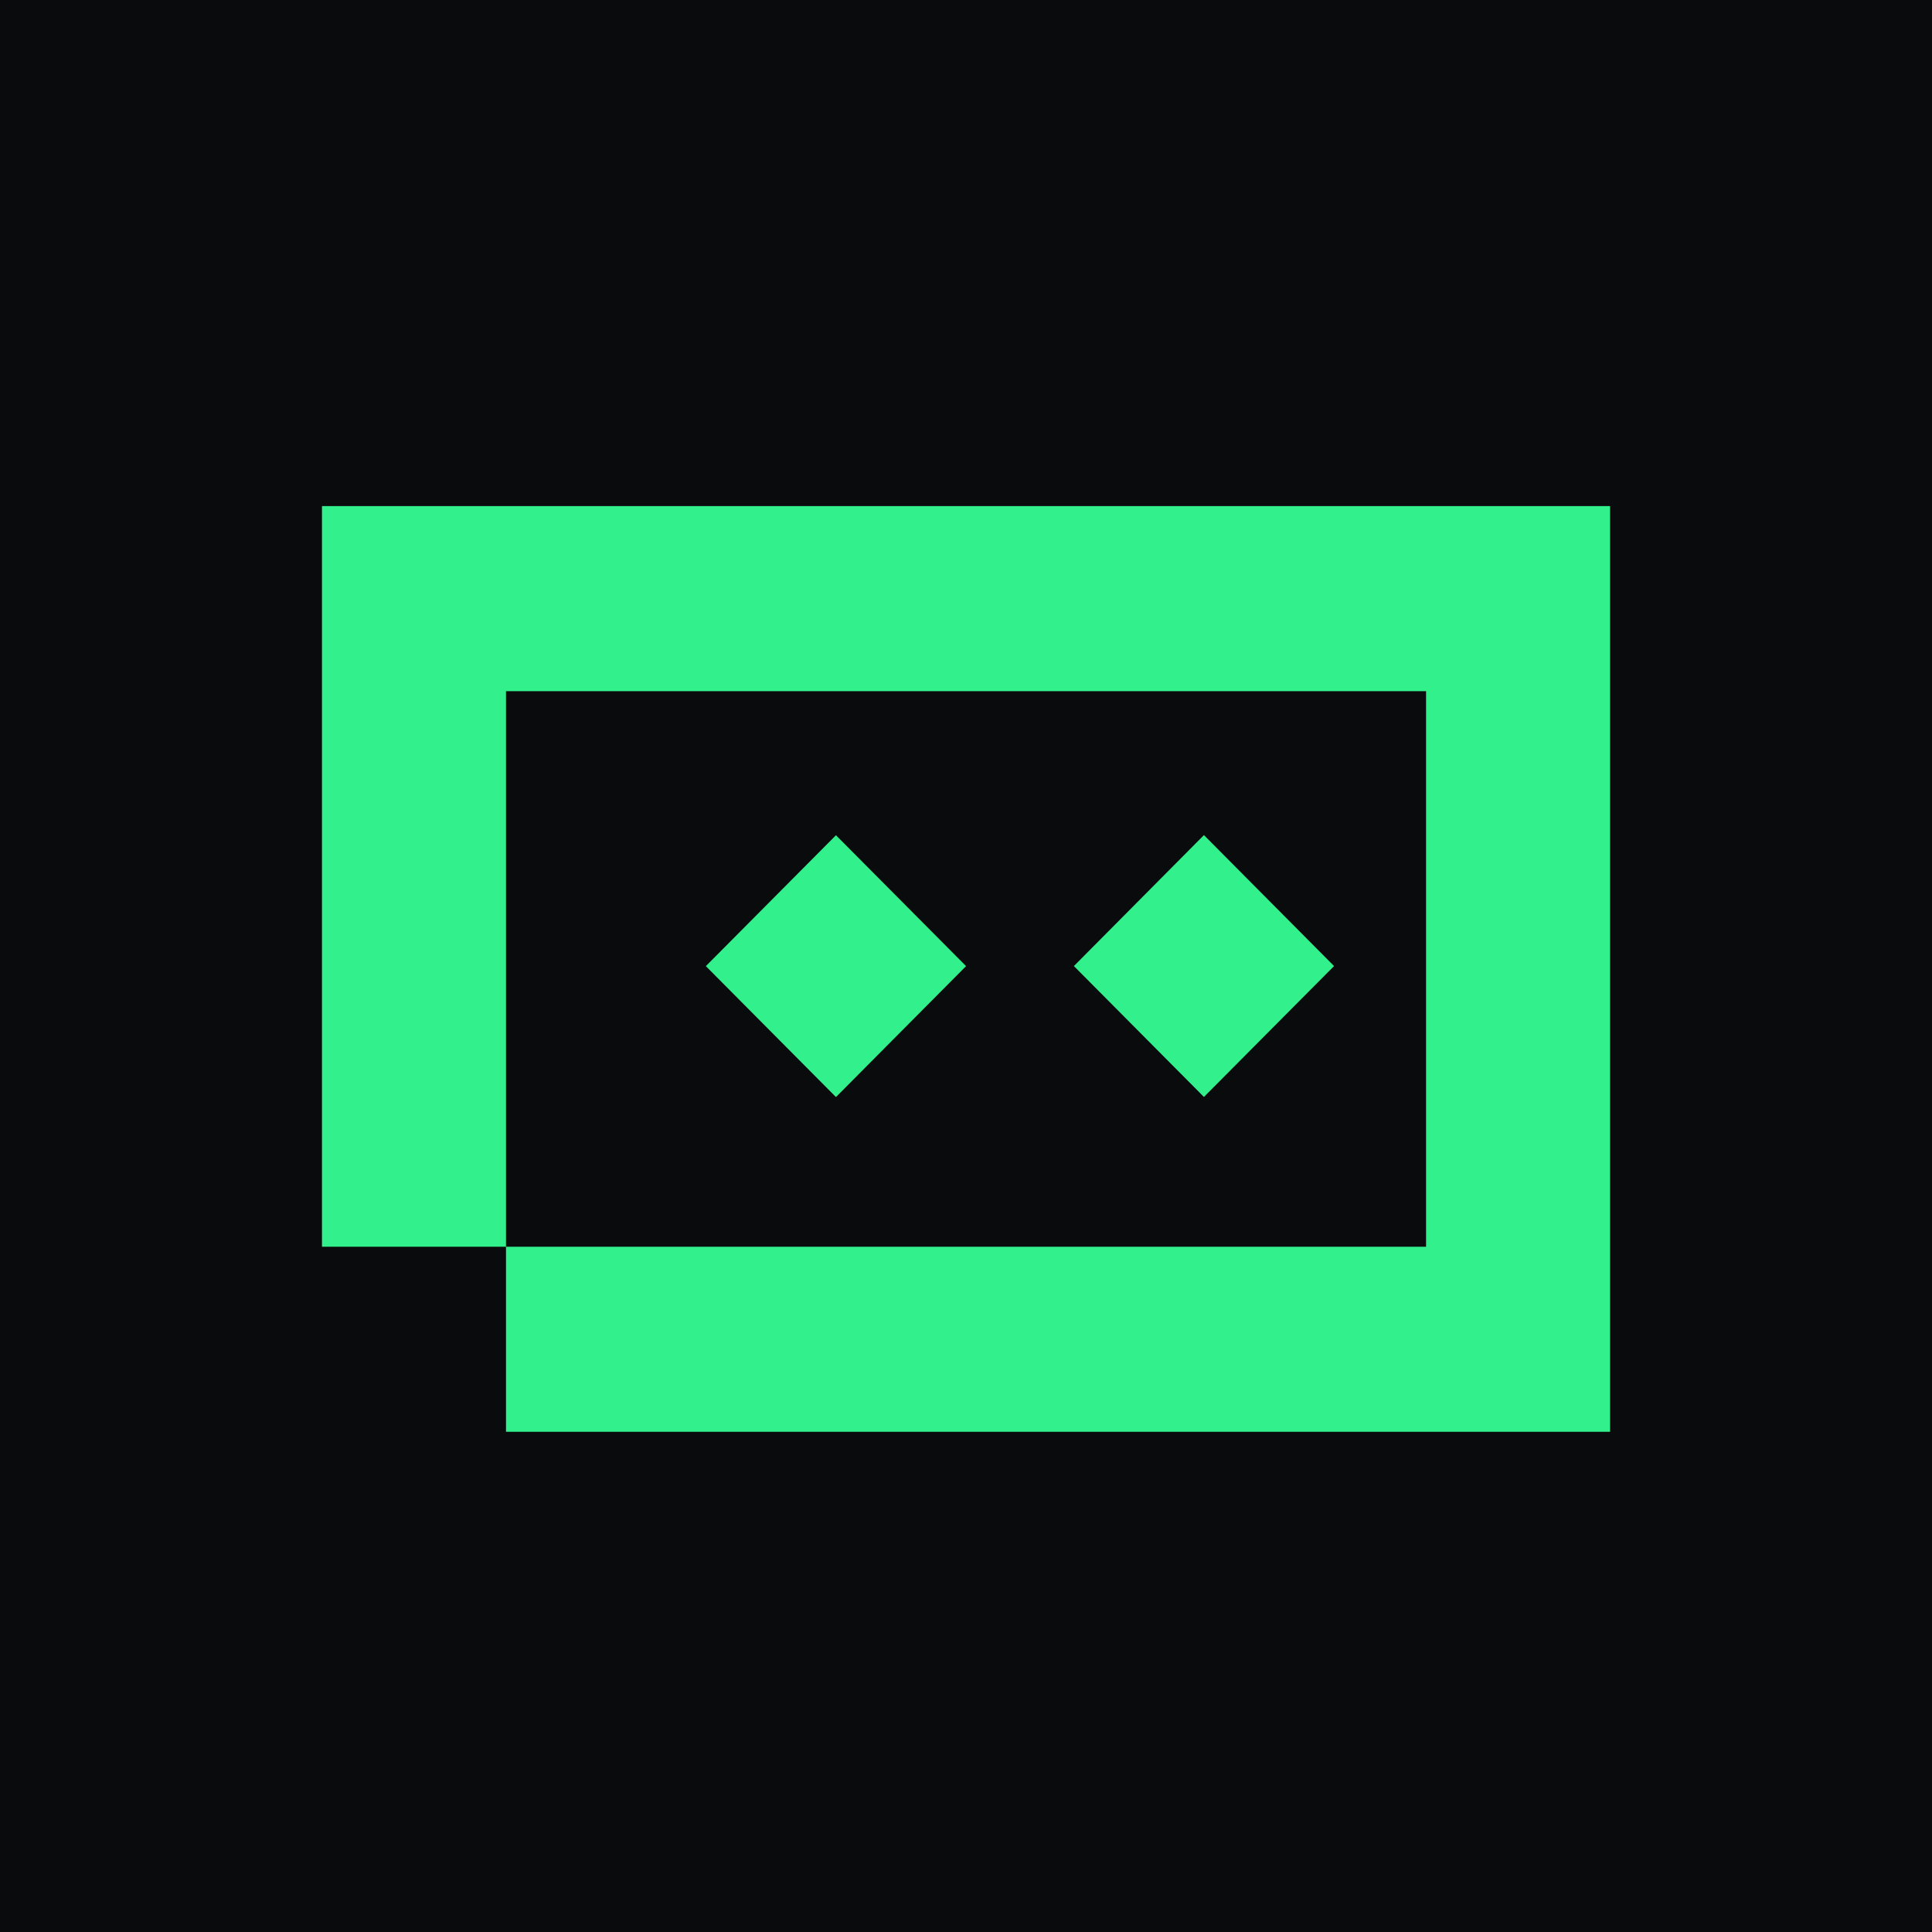
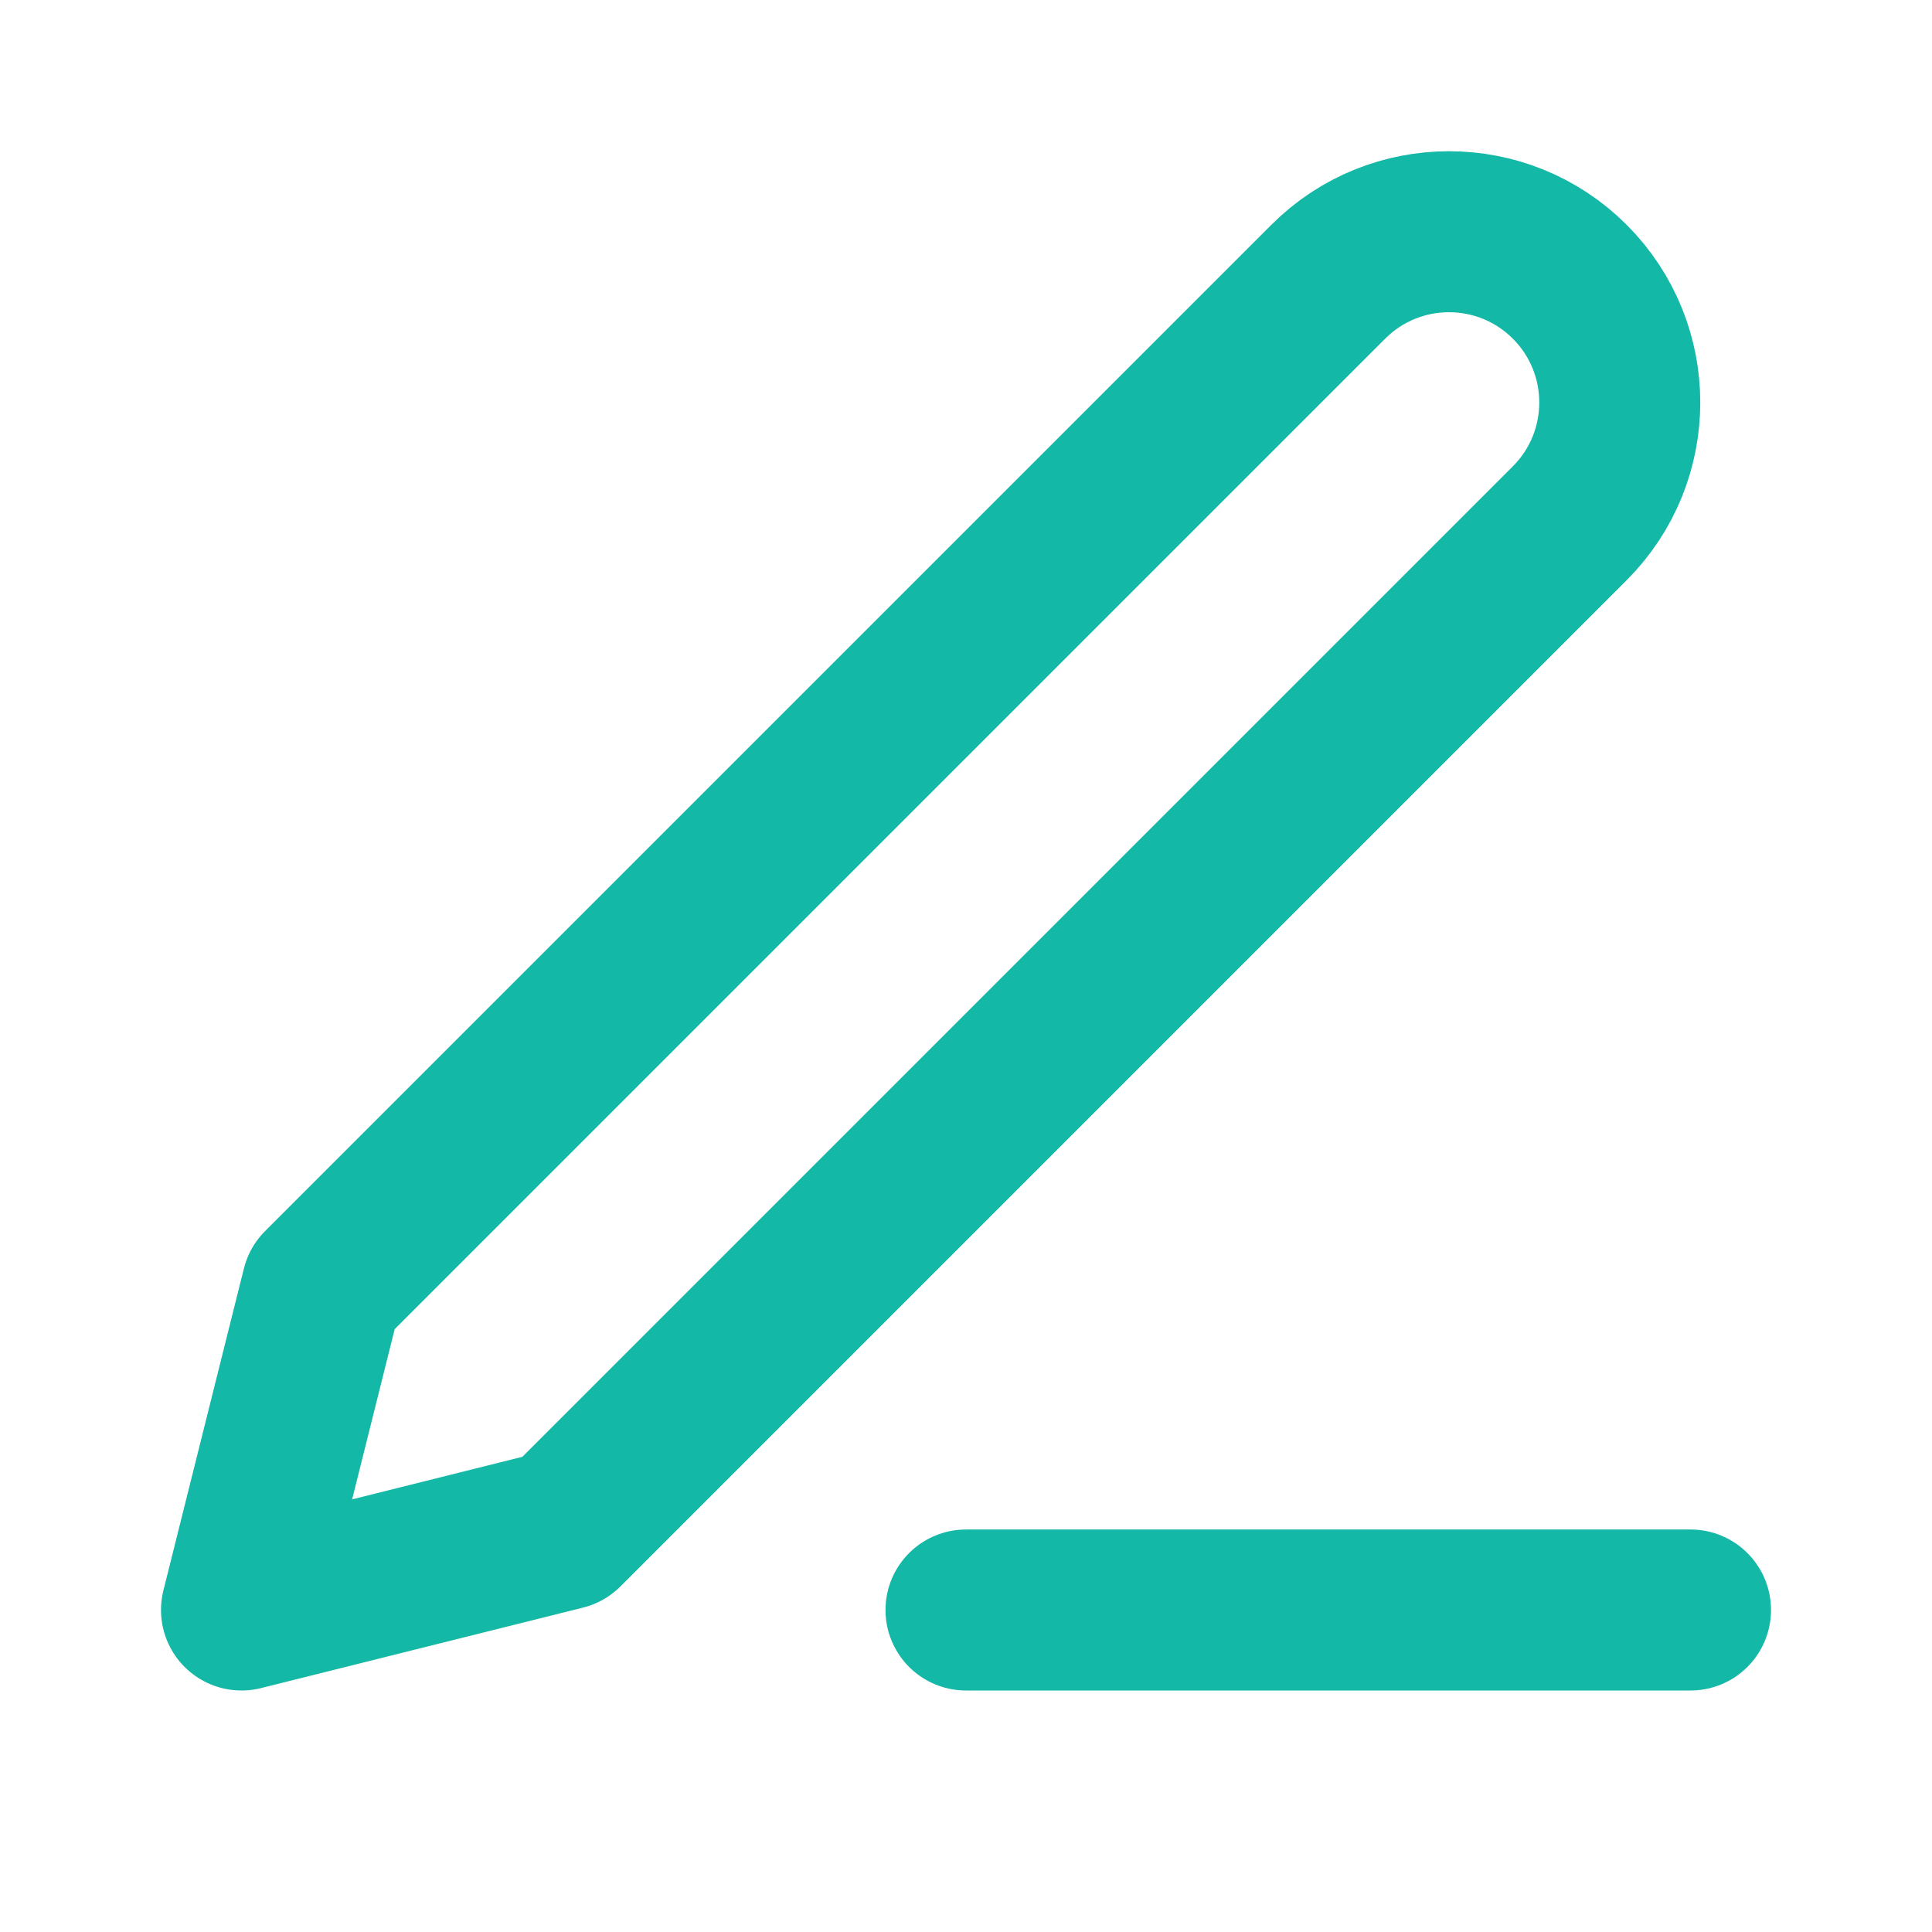
- <svg xmlns="http://www.w3.org/2000/svg" width="32" height="32" viewBox="0 0 32 32" fill="none">
-   <rect width="32" height="32" fill="#0A0B0D" />
-   <path d="M26.668 23.715H8.381V20.65H5.333V8.382H26.668V23.715ZM8.381 20.65H23.62V11.448H8.381V20.65ZM16.001 16.002L13.846 18.171L11.691 16.002L13.846 13.834L16.001 16.002ZM22.096 16.001L19.941 18.169L17.787 16.001L19.941 13.832L22.096 16.001Z" fill="#32F08C" />
+ <svg xmlns="http://www.w3.org/2000/svg" viewBox="0 0 24 24" fill="none" stroke="#14b8a6" stroke-width="2" stroke-linecap="round" stroke-linejoin="round">
+   <path d="M12 20h9" />
+   <path d="M16.5 3.5a2.121 2.121 0 0 1 3 3L7 19l-4 1 1-4L16.5 3.5z" />
</svg>
